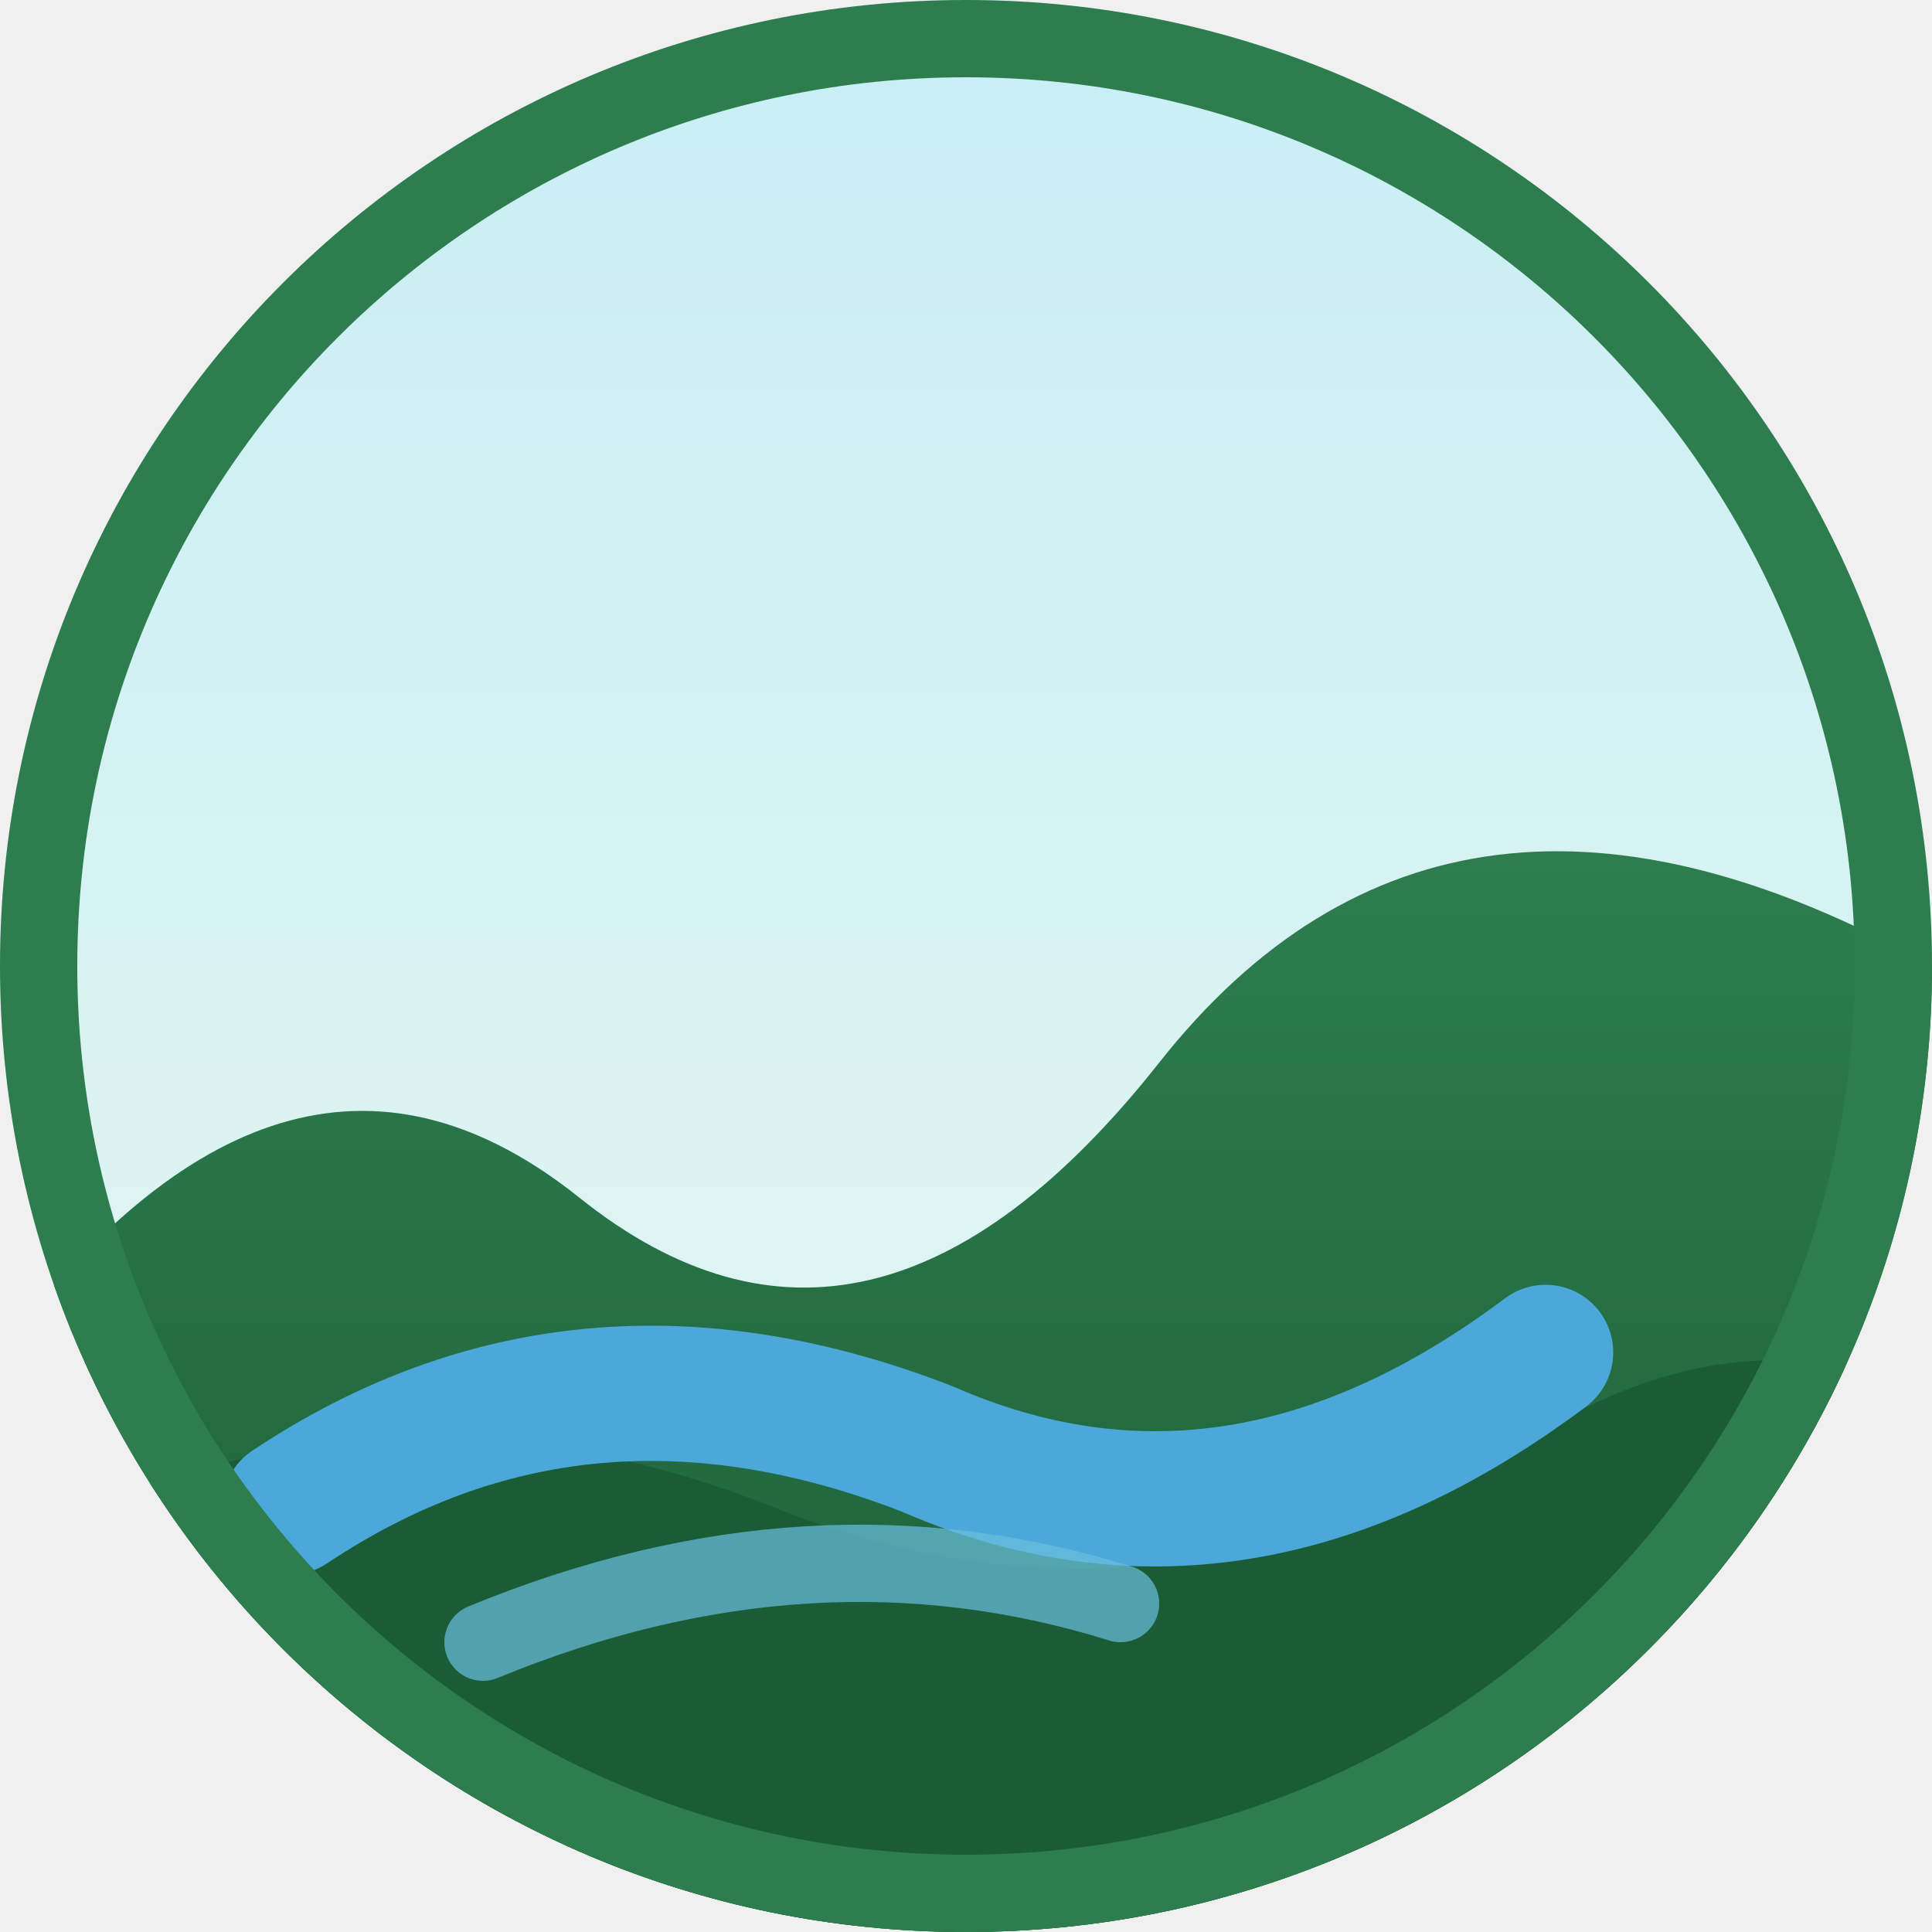
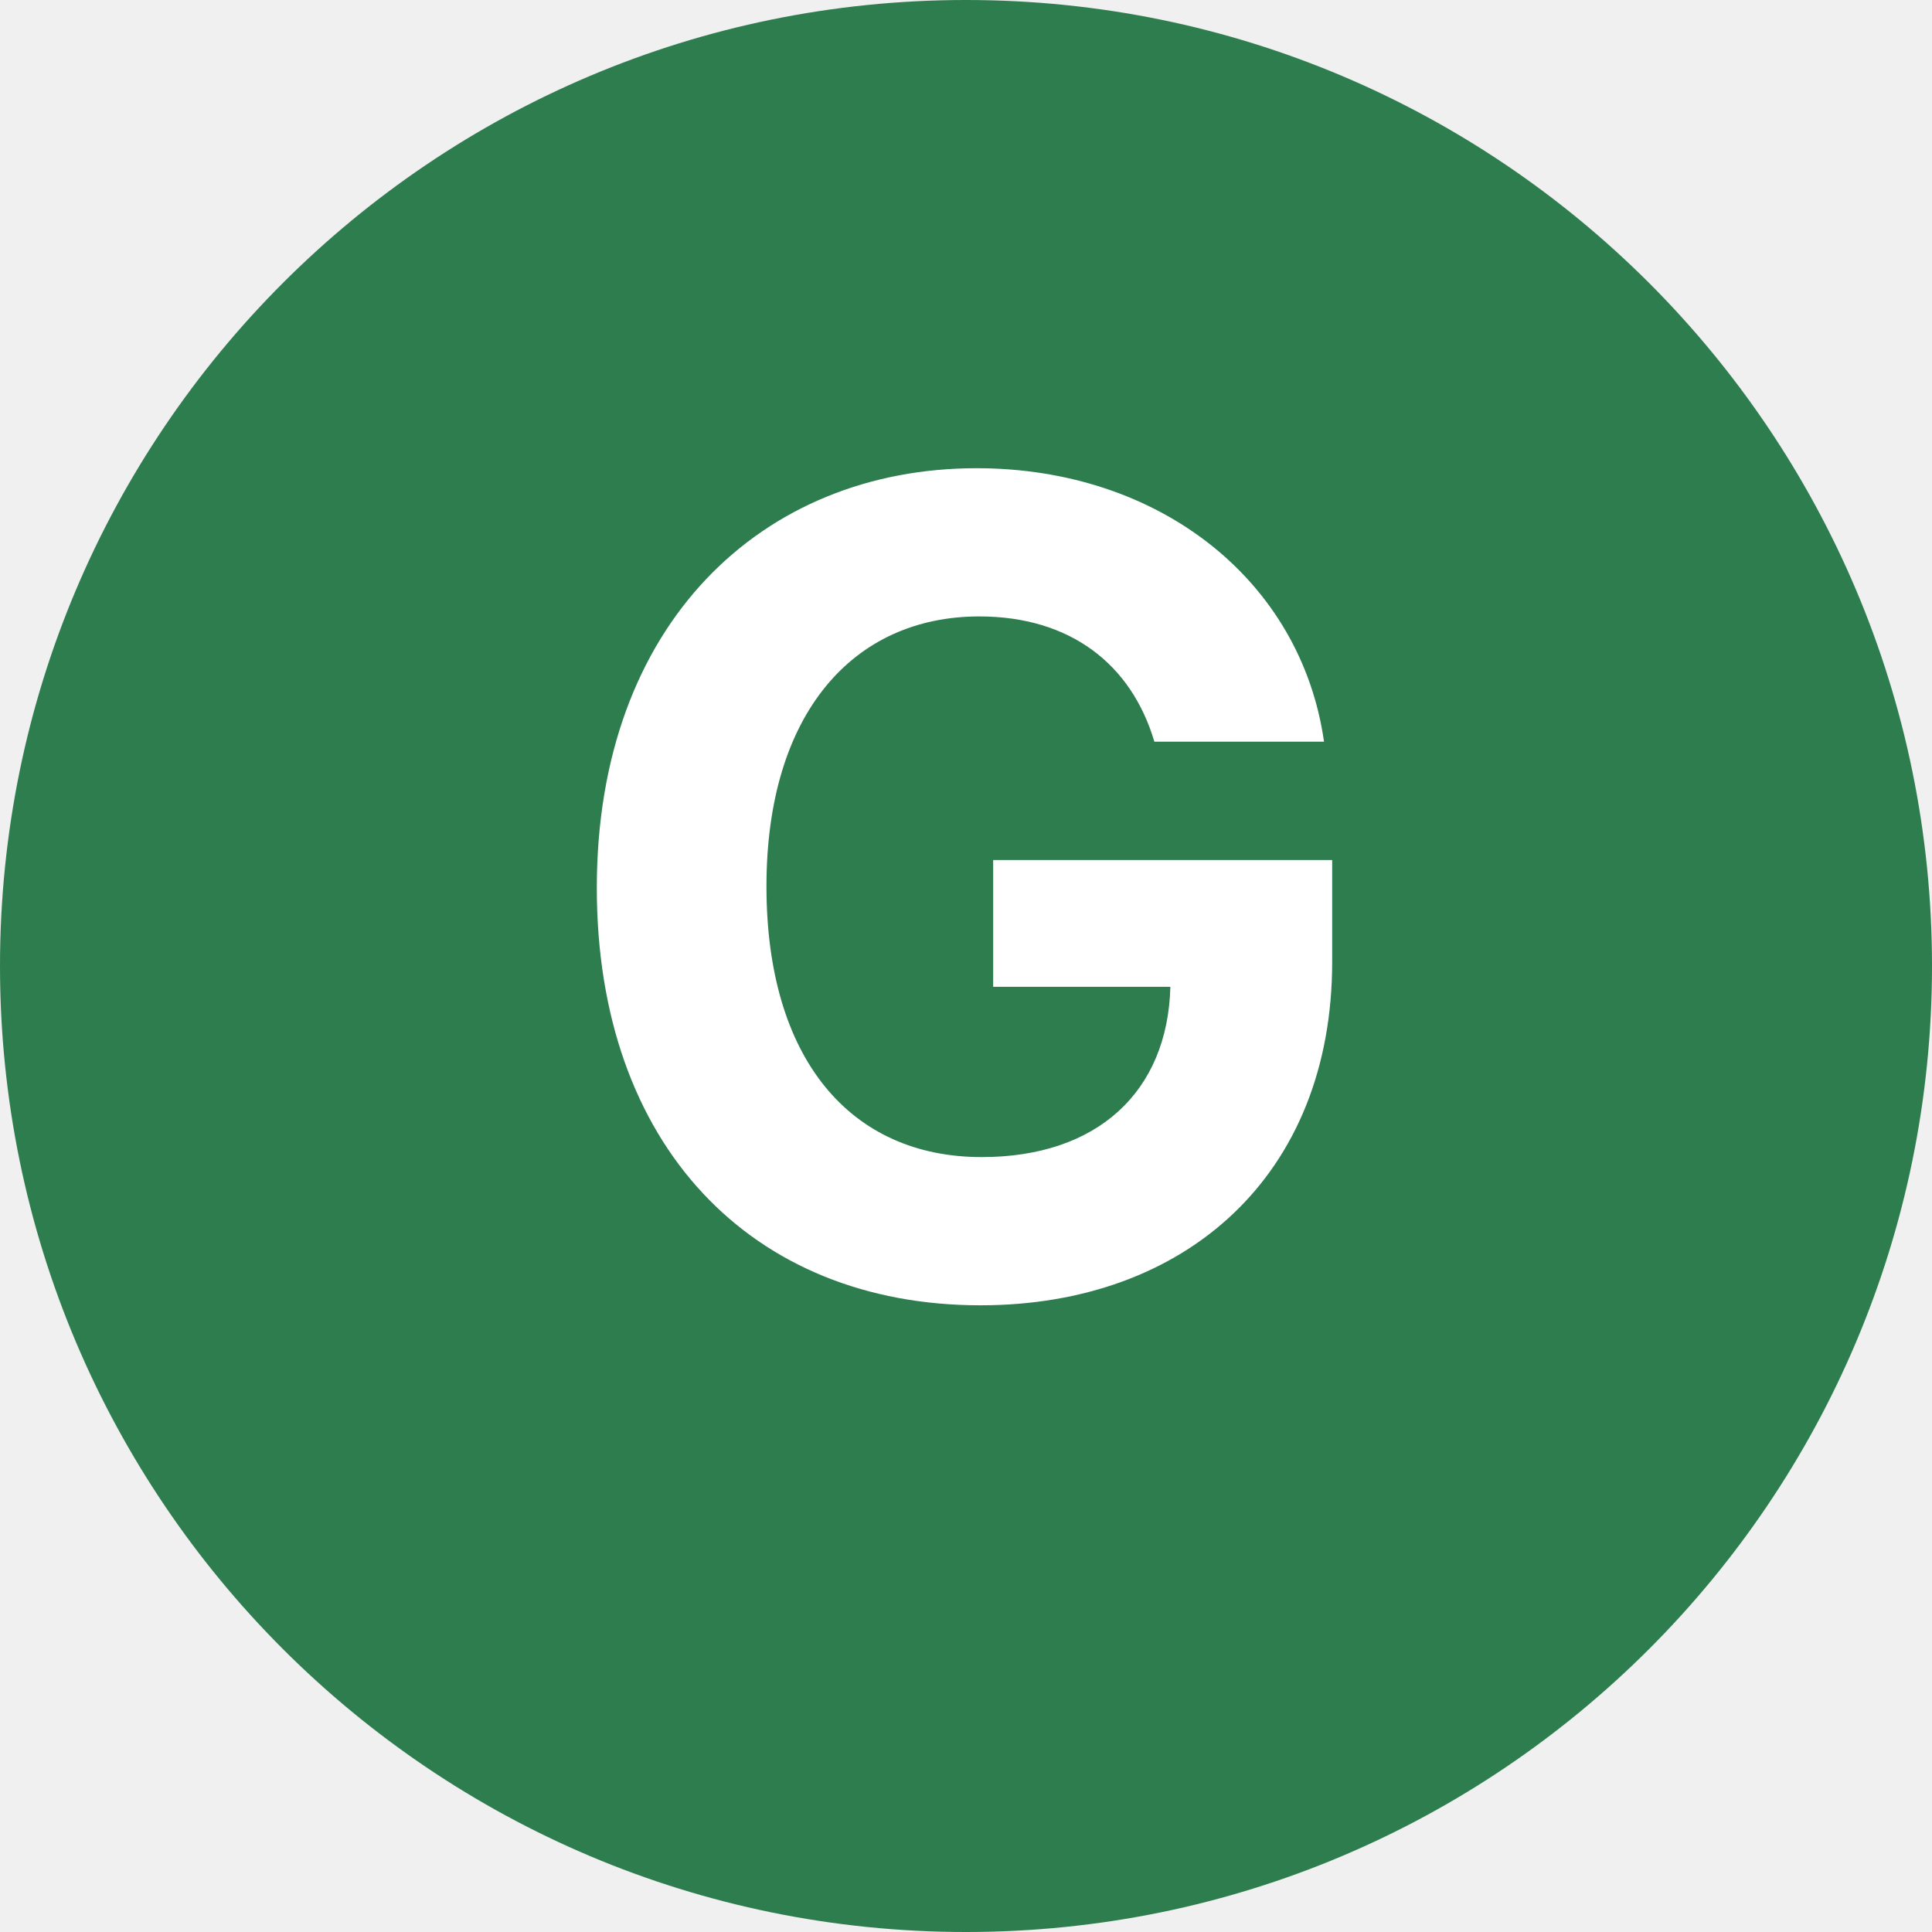
<svg xmlns="http://www.w3.org/2000/svg" viewBox="0 0 100 100">
-   <defs>
-     <clipPath id="circ">
-       <circle cx="50" cy="50" r="50" />
-     </clipPath>
-     <linearGradient id="sky" x1="0" y1="0" x2="0" y2="1">
-       <stop offset="0%" stop-color="#c8eef5" />
-       <stop offset="100%" stop-color="#e8f7f0" />
-     </linearGradient>
-     <linearGradient id="hill" x1="0" y1="0" x2="0" y2="1">
-       <stop offset="0%" stop-color="#2e7d4f" />
-       <stop offset="100%" stop-color="#1a5c35" />
-     </linearGradient>
-   </defs>
-   <g clip-path="url(#circ)">
-     <rect width="100" height="100" fill="url(#sky)" />
-     <path d="M0,70 Q15,50 30,62 Q45,74 60,55 Q75,36 100,50 L100,100 L0,100Z" fill="url(#hill)" />
-     <path d="M0,80 Q20,70 40,78 Q60,86 80,74 Q90,68 100,72 L100,100 L0,100Z" fill="#1a5c35" />
-     <path d="M15,78 Q30,68 48,75 Q64,82 80,70" stroke="#4ba8d8" fill="none" stroke-width="7" stroke-linecap="round" />
-     <path d="M25,85 Q42,78 58,83" stroke="#6bbfe0" fill="none" stroke-width="4" stroke-linecap="round" opacity="0.7" />
-   </g>
-   <circle cx="50" cy="50" r="48" fill="none" stroke="#2e7d4f" stroke-width="4" />
+   <circle cx="50" cy="50" r="50" fill="#2e7d4f" />
+   <text x="50" y="67" text-anchor="middle" font-family="Inter,Arial,sans-serif" font-size="58" font-weight="700" fill="#ffffff">G</text>
</svg>
